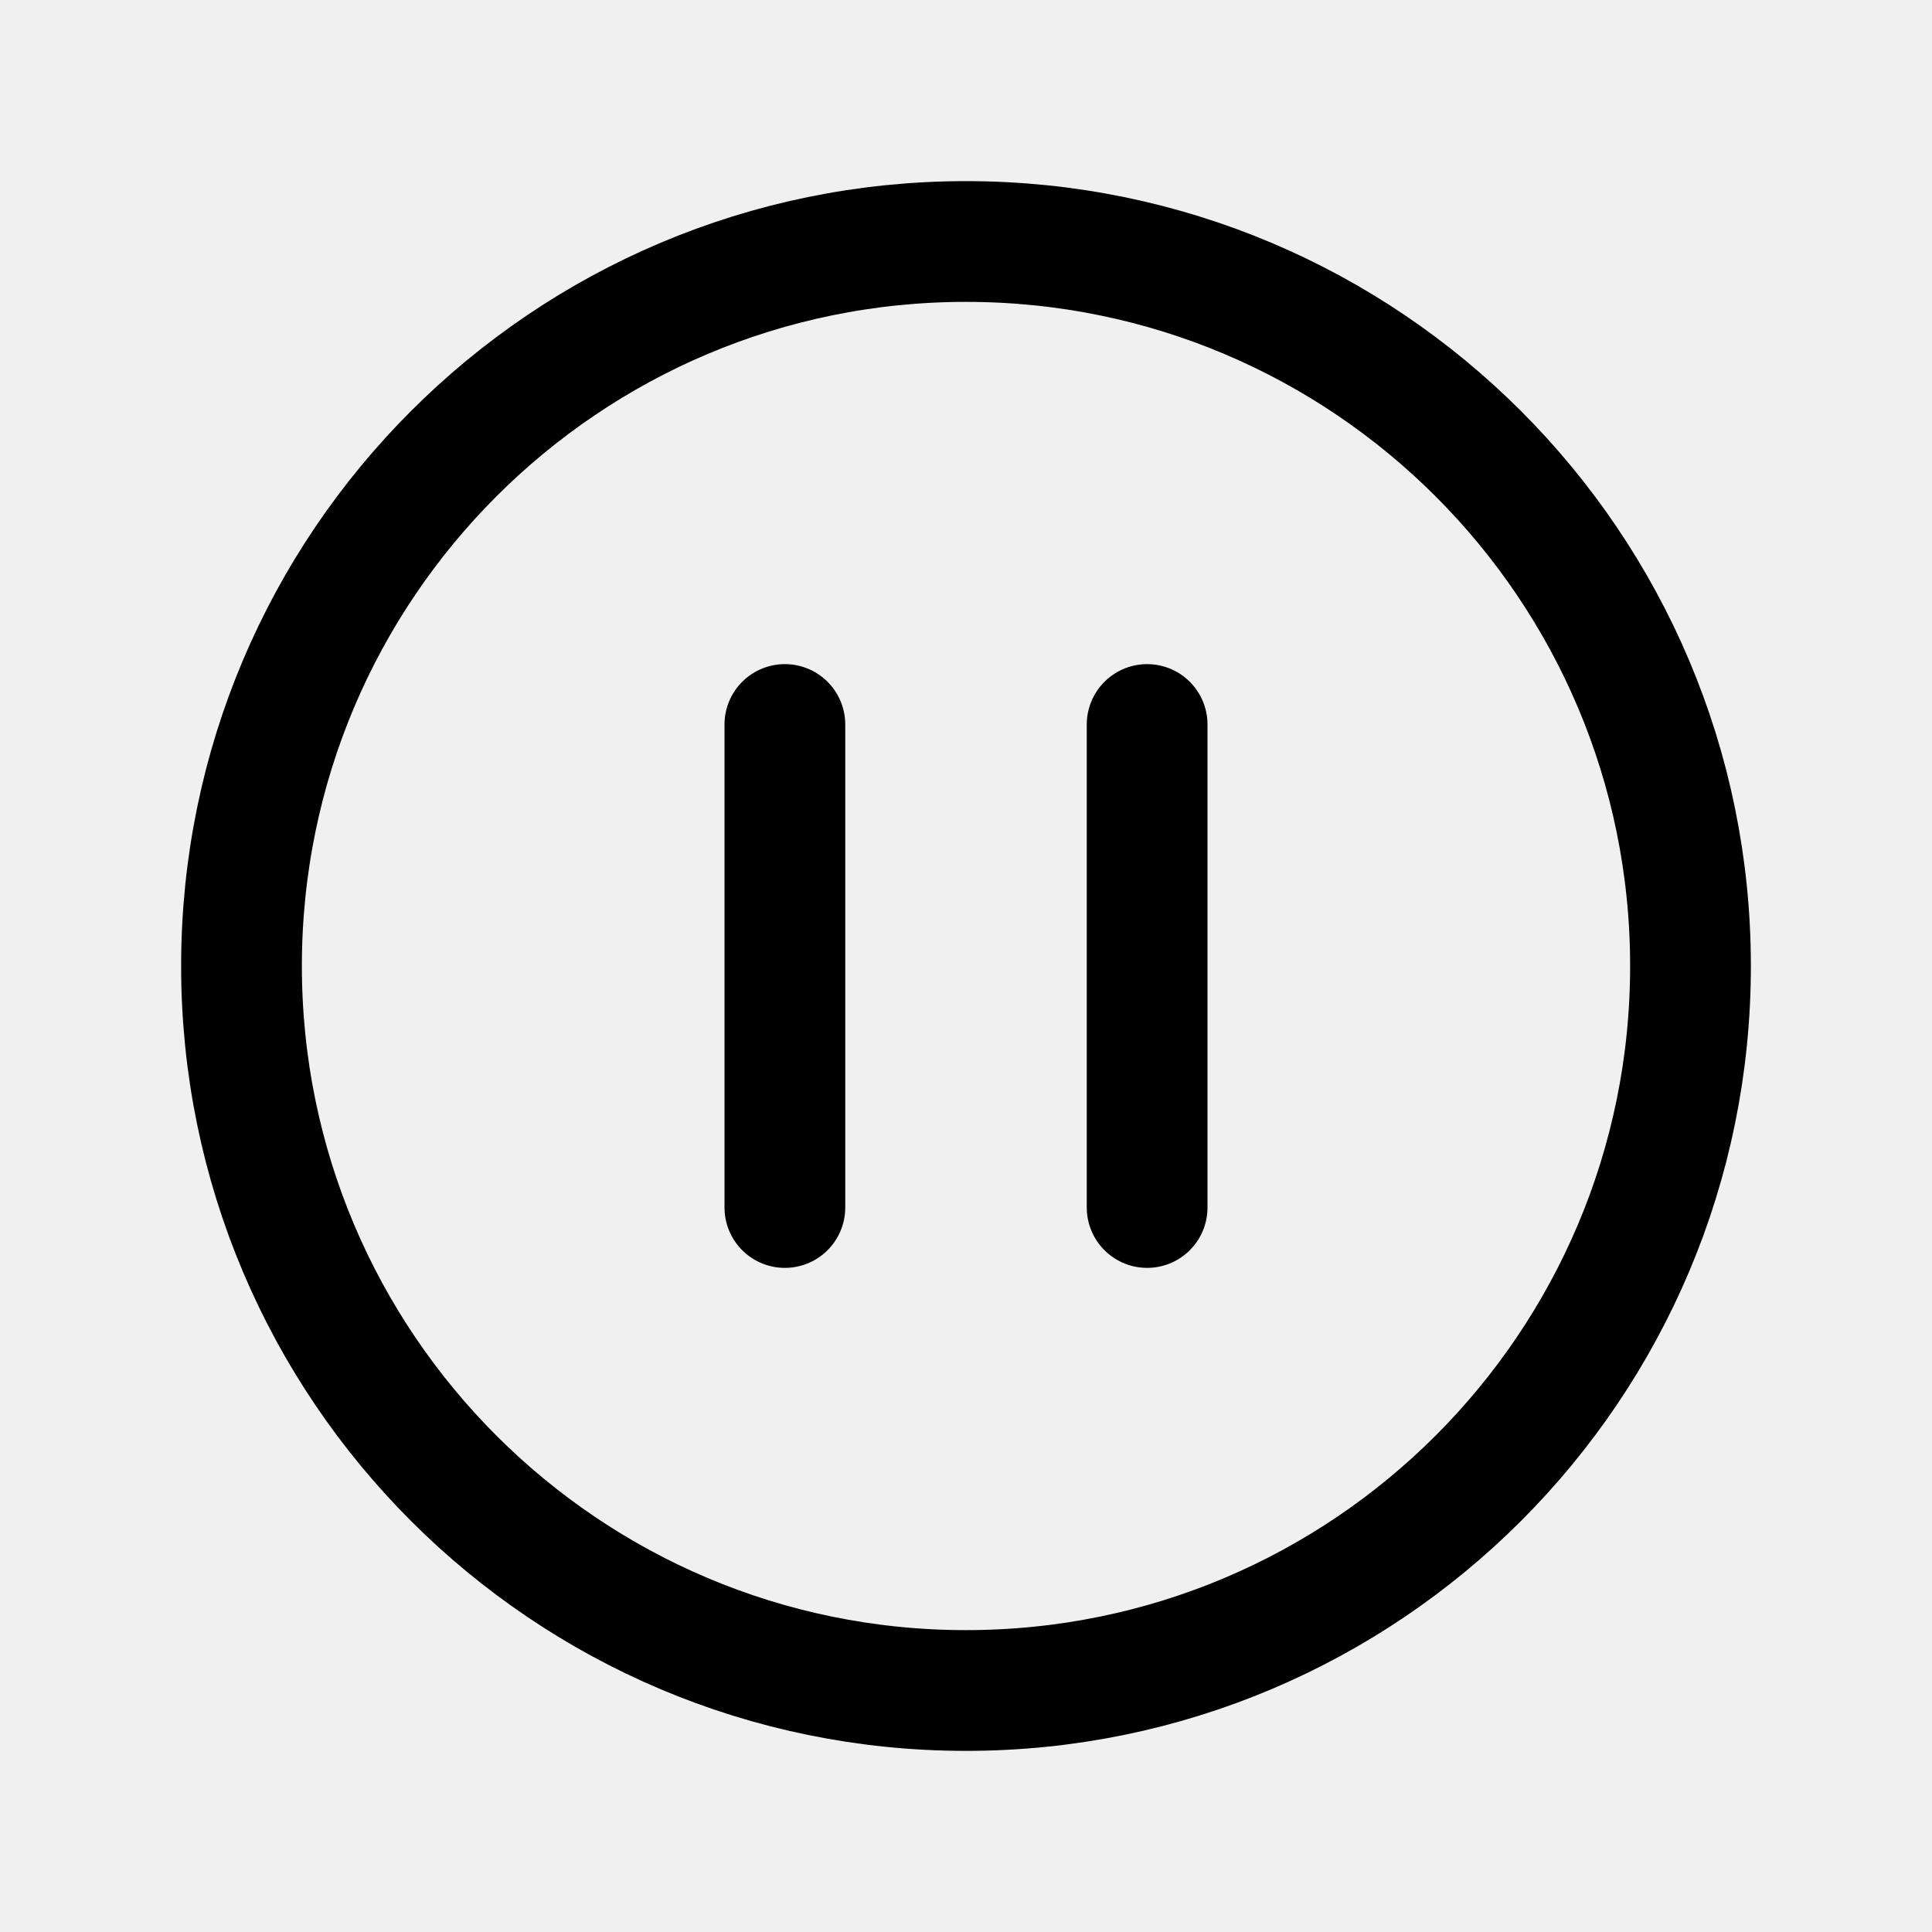
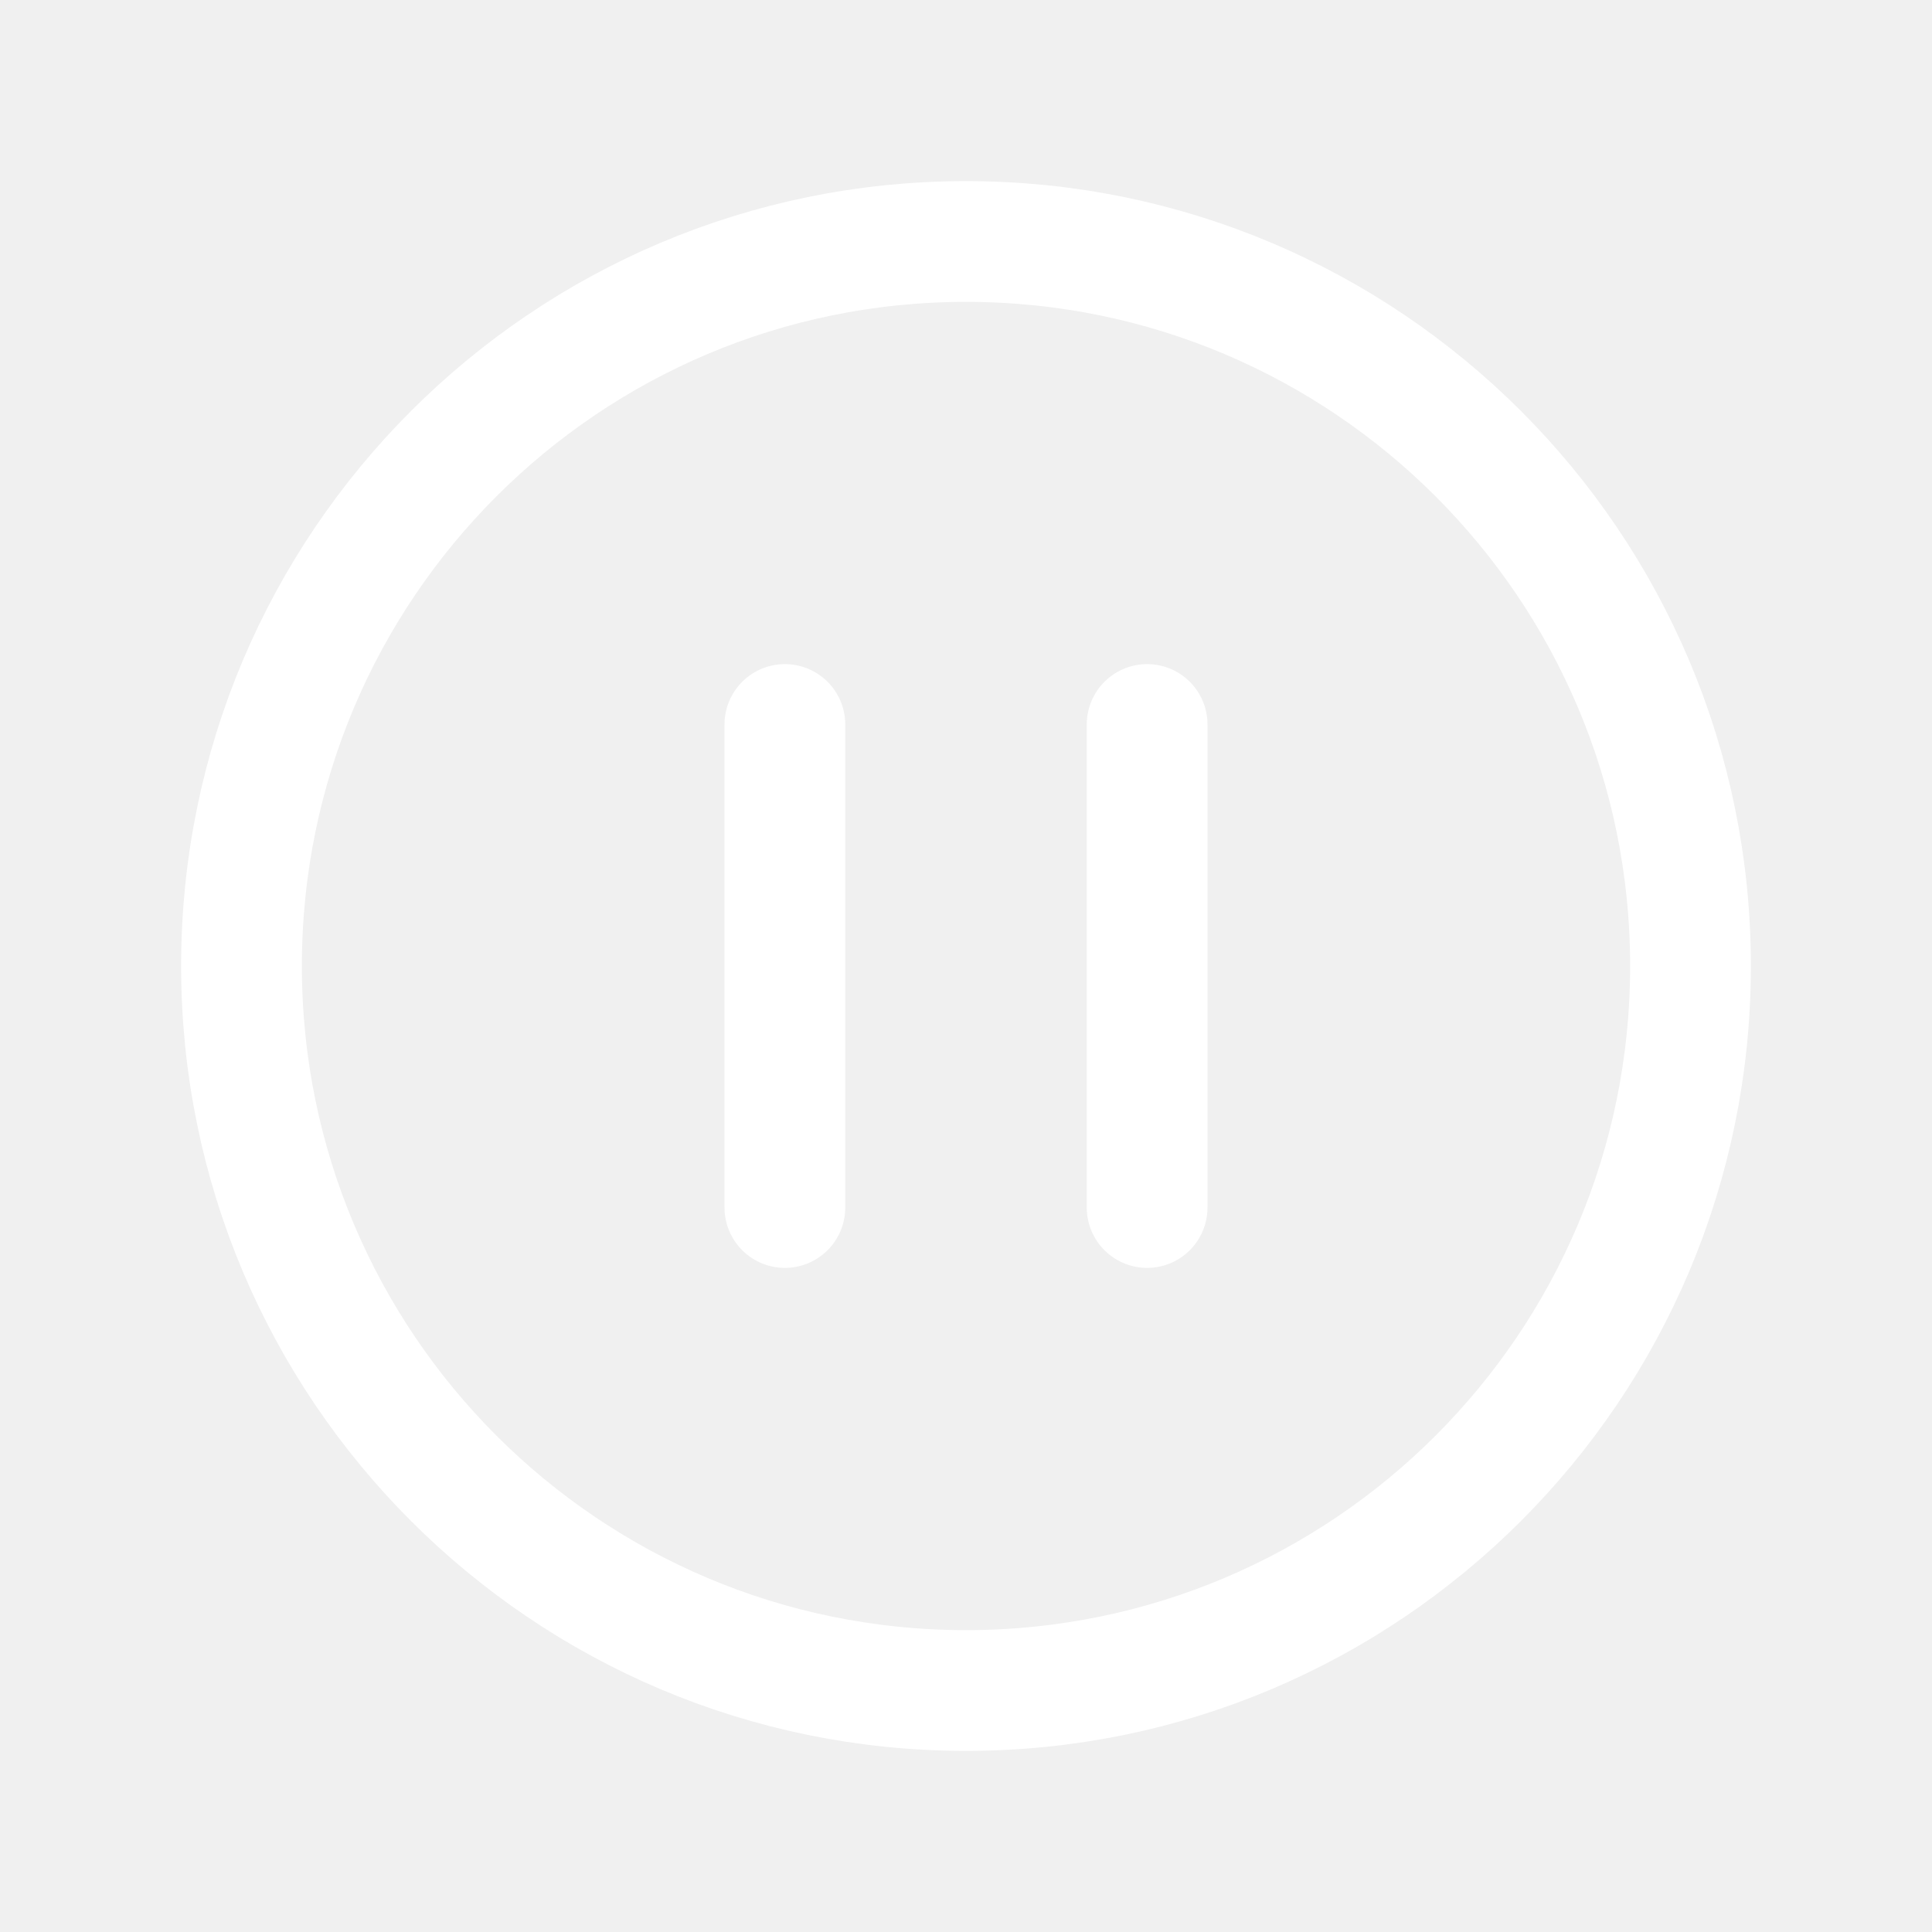
- <svg xmlns="http://www.w3.org/2000/svg" fill="none" viewBox="0 0 24 24" stroke-width="1.5" stroke="currentColor" class="size-6">
+ <svg xmlns="http://www.w3.org/2000/svg" fill="none" viewBox="0 0 24 24" stroke-width="1.5" stroke="white" class="size-6">
  <path stroke-linecap="round" stroke-linejoin="round" d="M14.25 9v6m-4.5 0V9M21 12a9 9 0 1 1-18 0 9 9 0 0 1 18 0Z" />
</svg>
